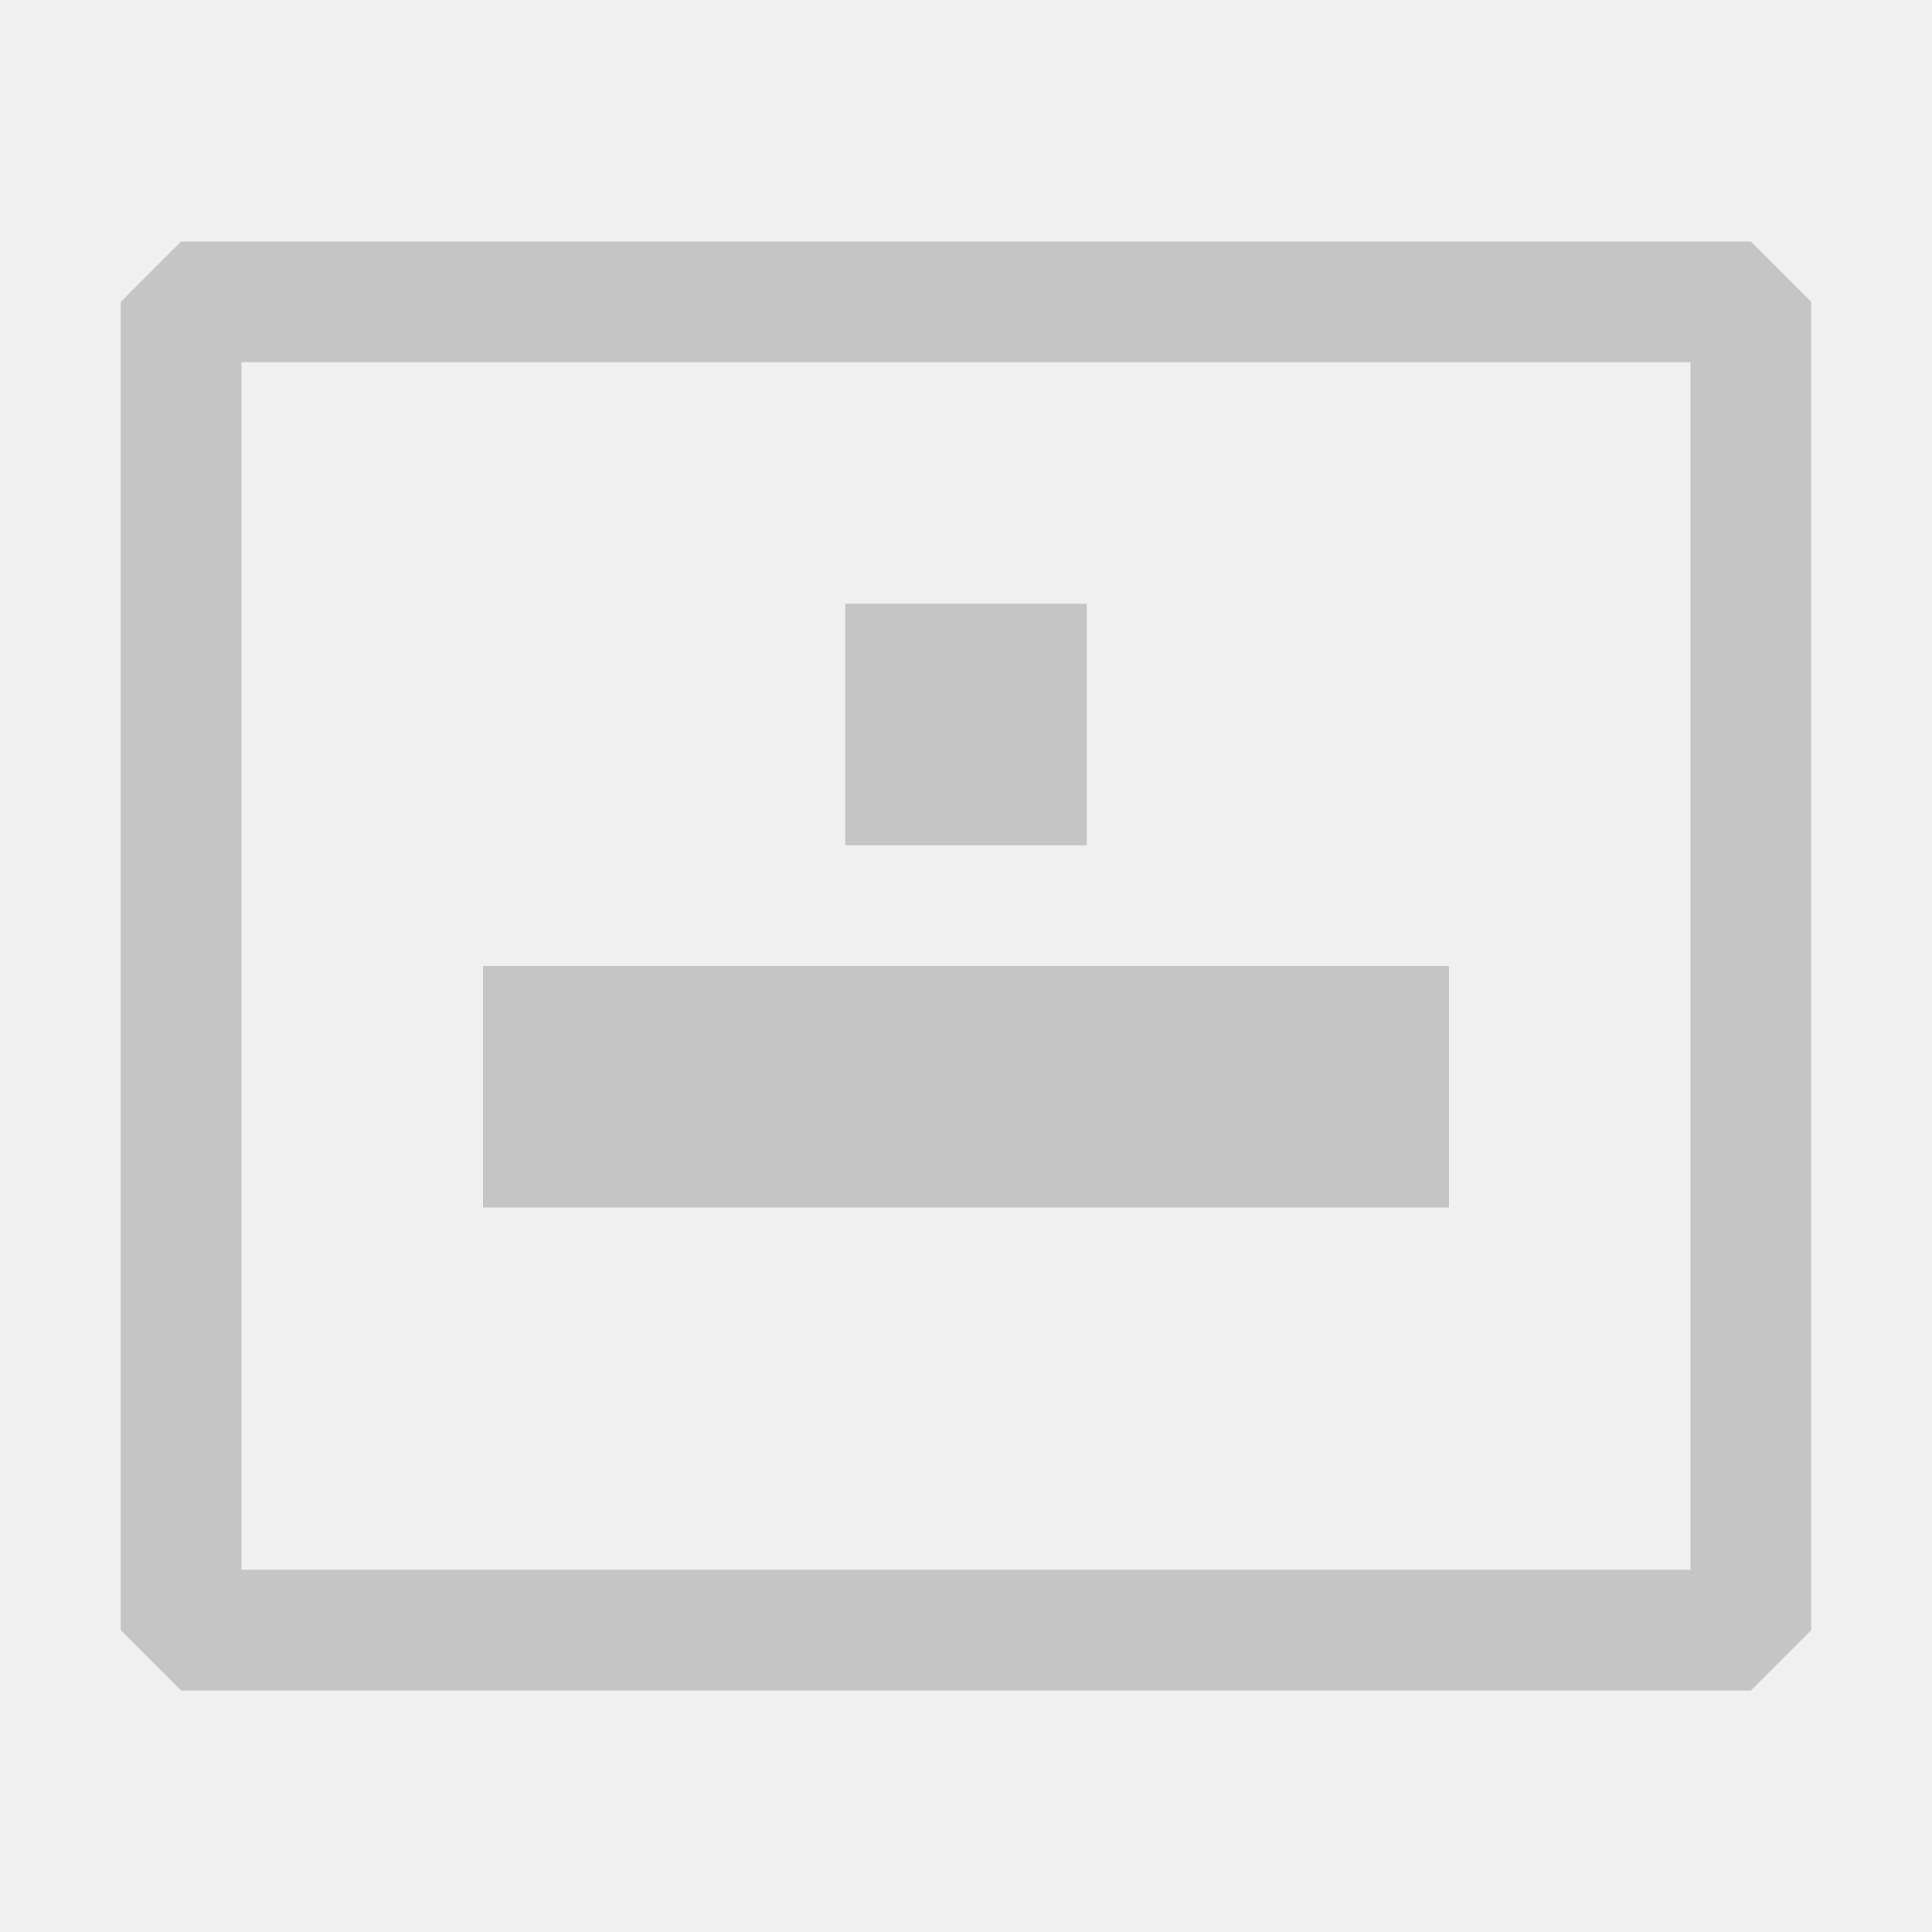
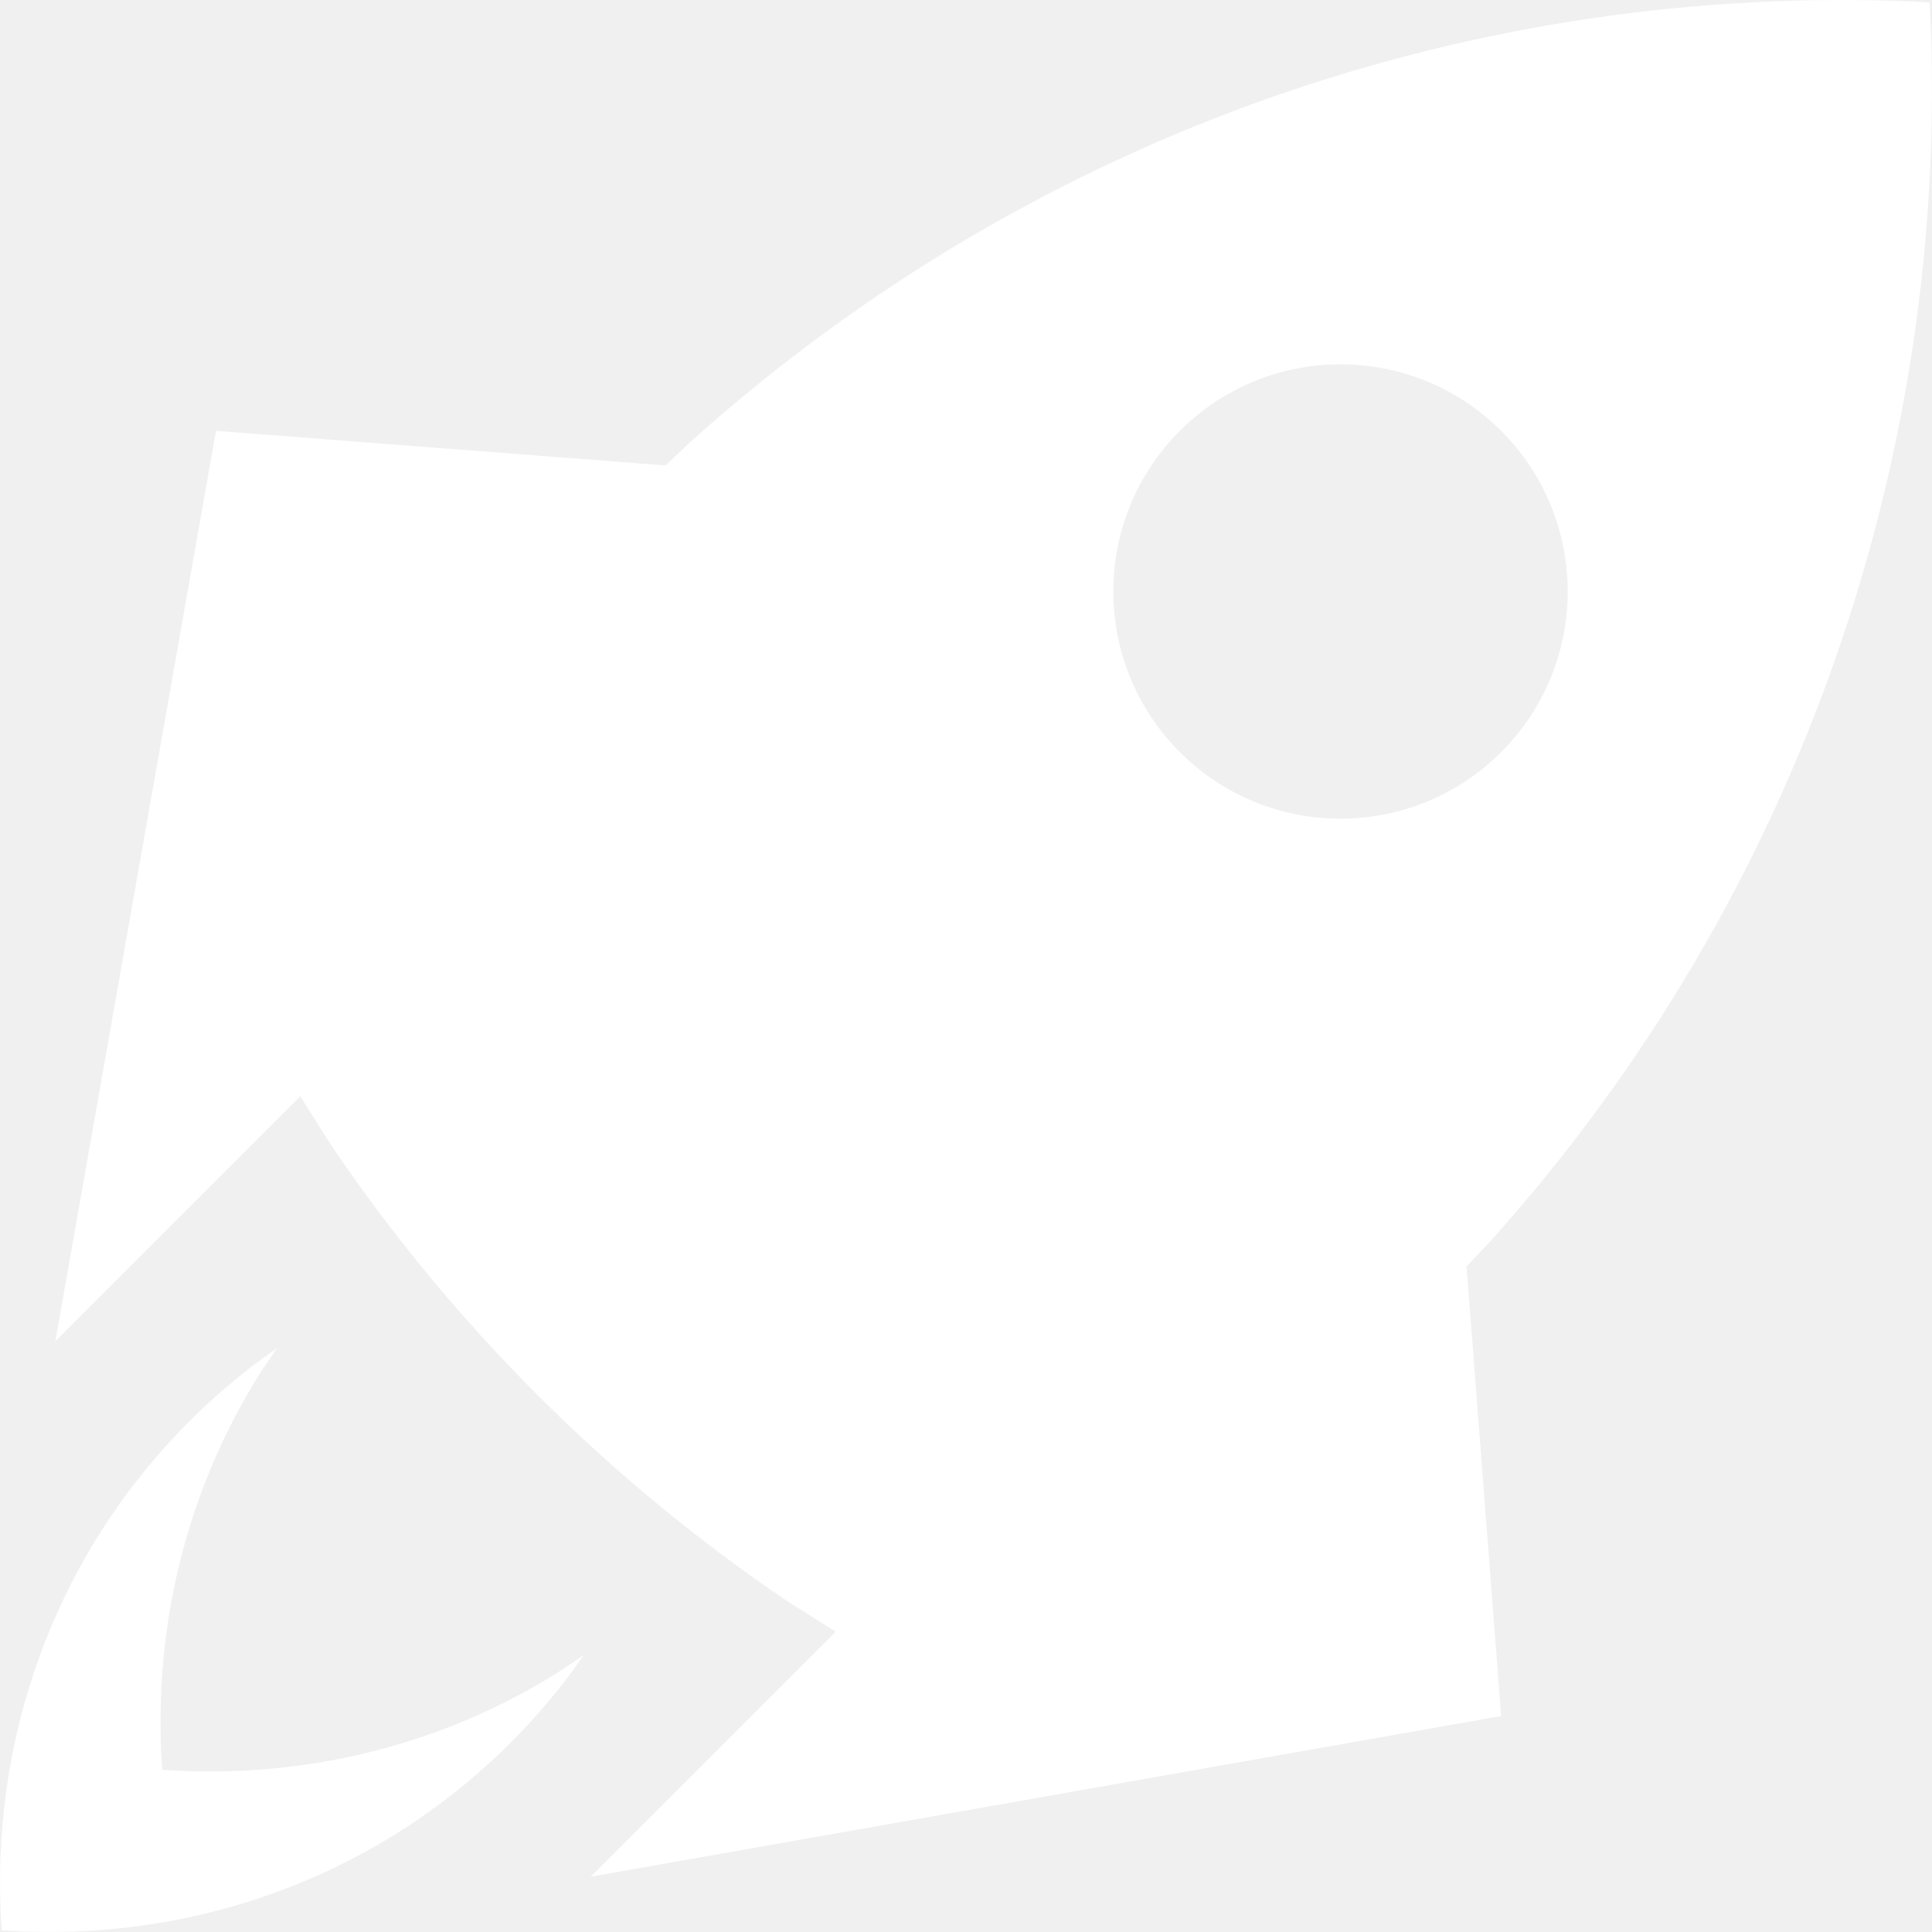
- <svg xmlns="http://www.w3.org/2000/svg" width="16" height="16" viewBox="0 0 16 16">
-   <path fill="#C5C5C5" d="M14.5 2h-13l-.5.5v11l.5.5h13l.5-.5v-11l-.5-.5zM14 13H2V3h12v10z" />
-   <path fill="#C5C5C5" d="M7 5h2v2H7z" />
-   <path fill="#C5C5C5" d="M4 8h8v2H4z" />
+ <svg xmlns="http://www.w3.org/2000/svg" width="301.571" height="301.574" overflow="hidden" version="1.1" id="svg4">
+   <defs id="defs4" />
+   <g transform="translate(-1361.1,-416.2434)" id="g4">
+     <g id="g3">
+       <g id="g2">
+         <g id="g1">
+           <path d="m 1404.3,626.717 -2.46,3.65 c -11.68,18.451 -16.83,39.964 -15.47,61.324 l 0.06,0.79 0.79,0.07 c 21.37,1.349 42.88,-3.793 61.33,-15.475 l 3.65,-2.454 -1.81,2.554 c -2.88,3.873 -6.08,7.582 -9.59,11.092 -21.4,21.398 -50.15,31.138 -78.63,29.339 l -0.79,-0.07 -0.07,-0.791 c -1.8,-28.481 7.94,-57.232 29.34,-78.63 3.51,-3.51 7.22,-6.708 11.09,-9.59 z m 191.12,-143.219 c -13.85,-13.849 -36.3,-13.849 -50.15,0 -13.85,13.849 -13.85,36.303 0,50.152 13.85,13.849 36.3,13.849 50.15,0 13.85,-13.849 13.85,-36.303 0,-50.152 z m 66.87,-66.869 0.13,2.013 c 2.94,68.032 -20,137.184 -68.76,191.441 l -3.64,3.838 5.4,70.183 -142.1,25.076 38.23,-38.231 -7.59,-4.792 c -13.75,-9.298 -26.82,-20.034 -39,-32.204 -12.17,-12.173 -22.9,-25.241 -32.2,-38.997 l -4.79,-7.594 -38.23,38.232 25.07,-142.096 70.19,5.397 3.83,-3.638 c 54.26,-48.759 123.41,-71.704 191.45,-68.763 z" fill="#ffffff" fill-rule="evenodd" id="path1" />
+         </g>
+       </g>
+     </g>
+   </g>
</svg>
